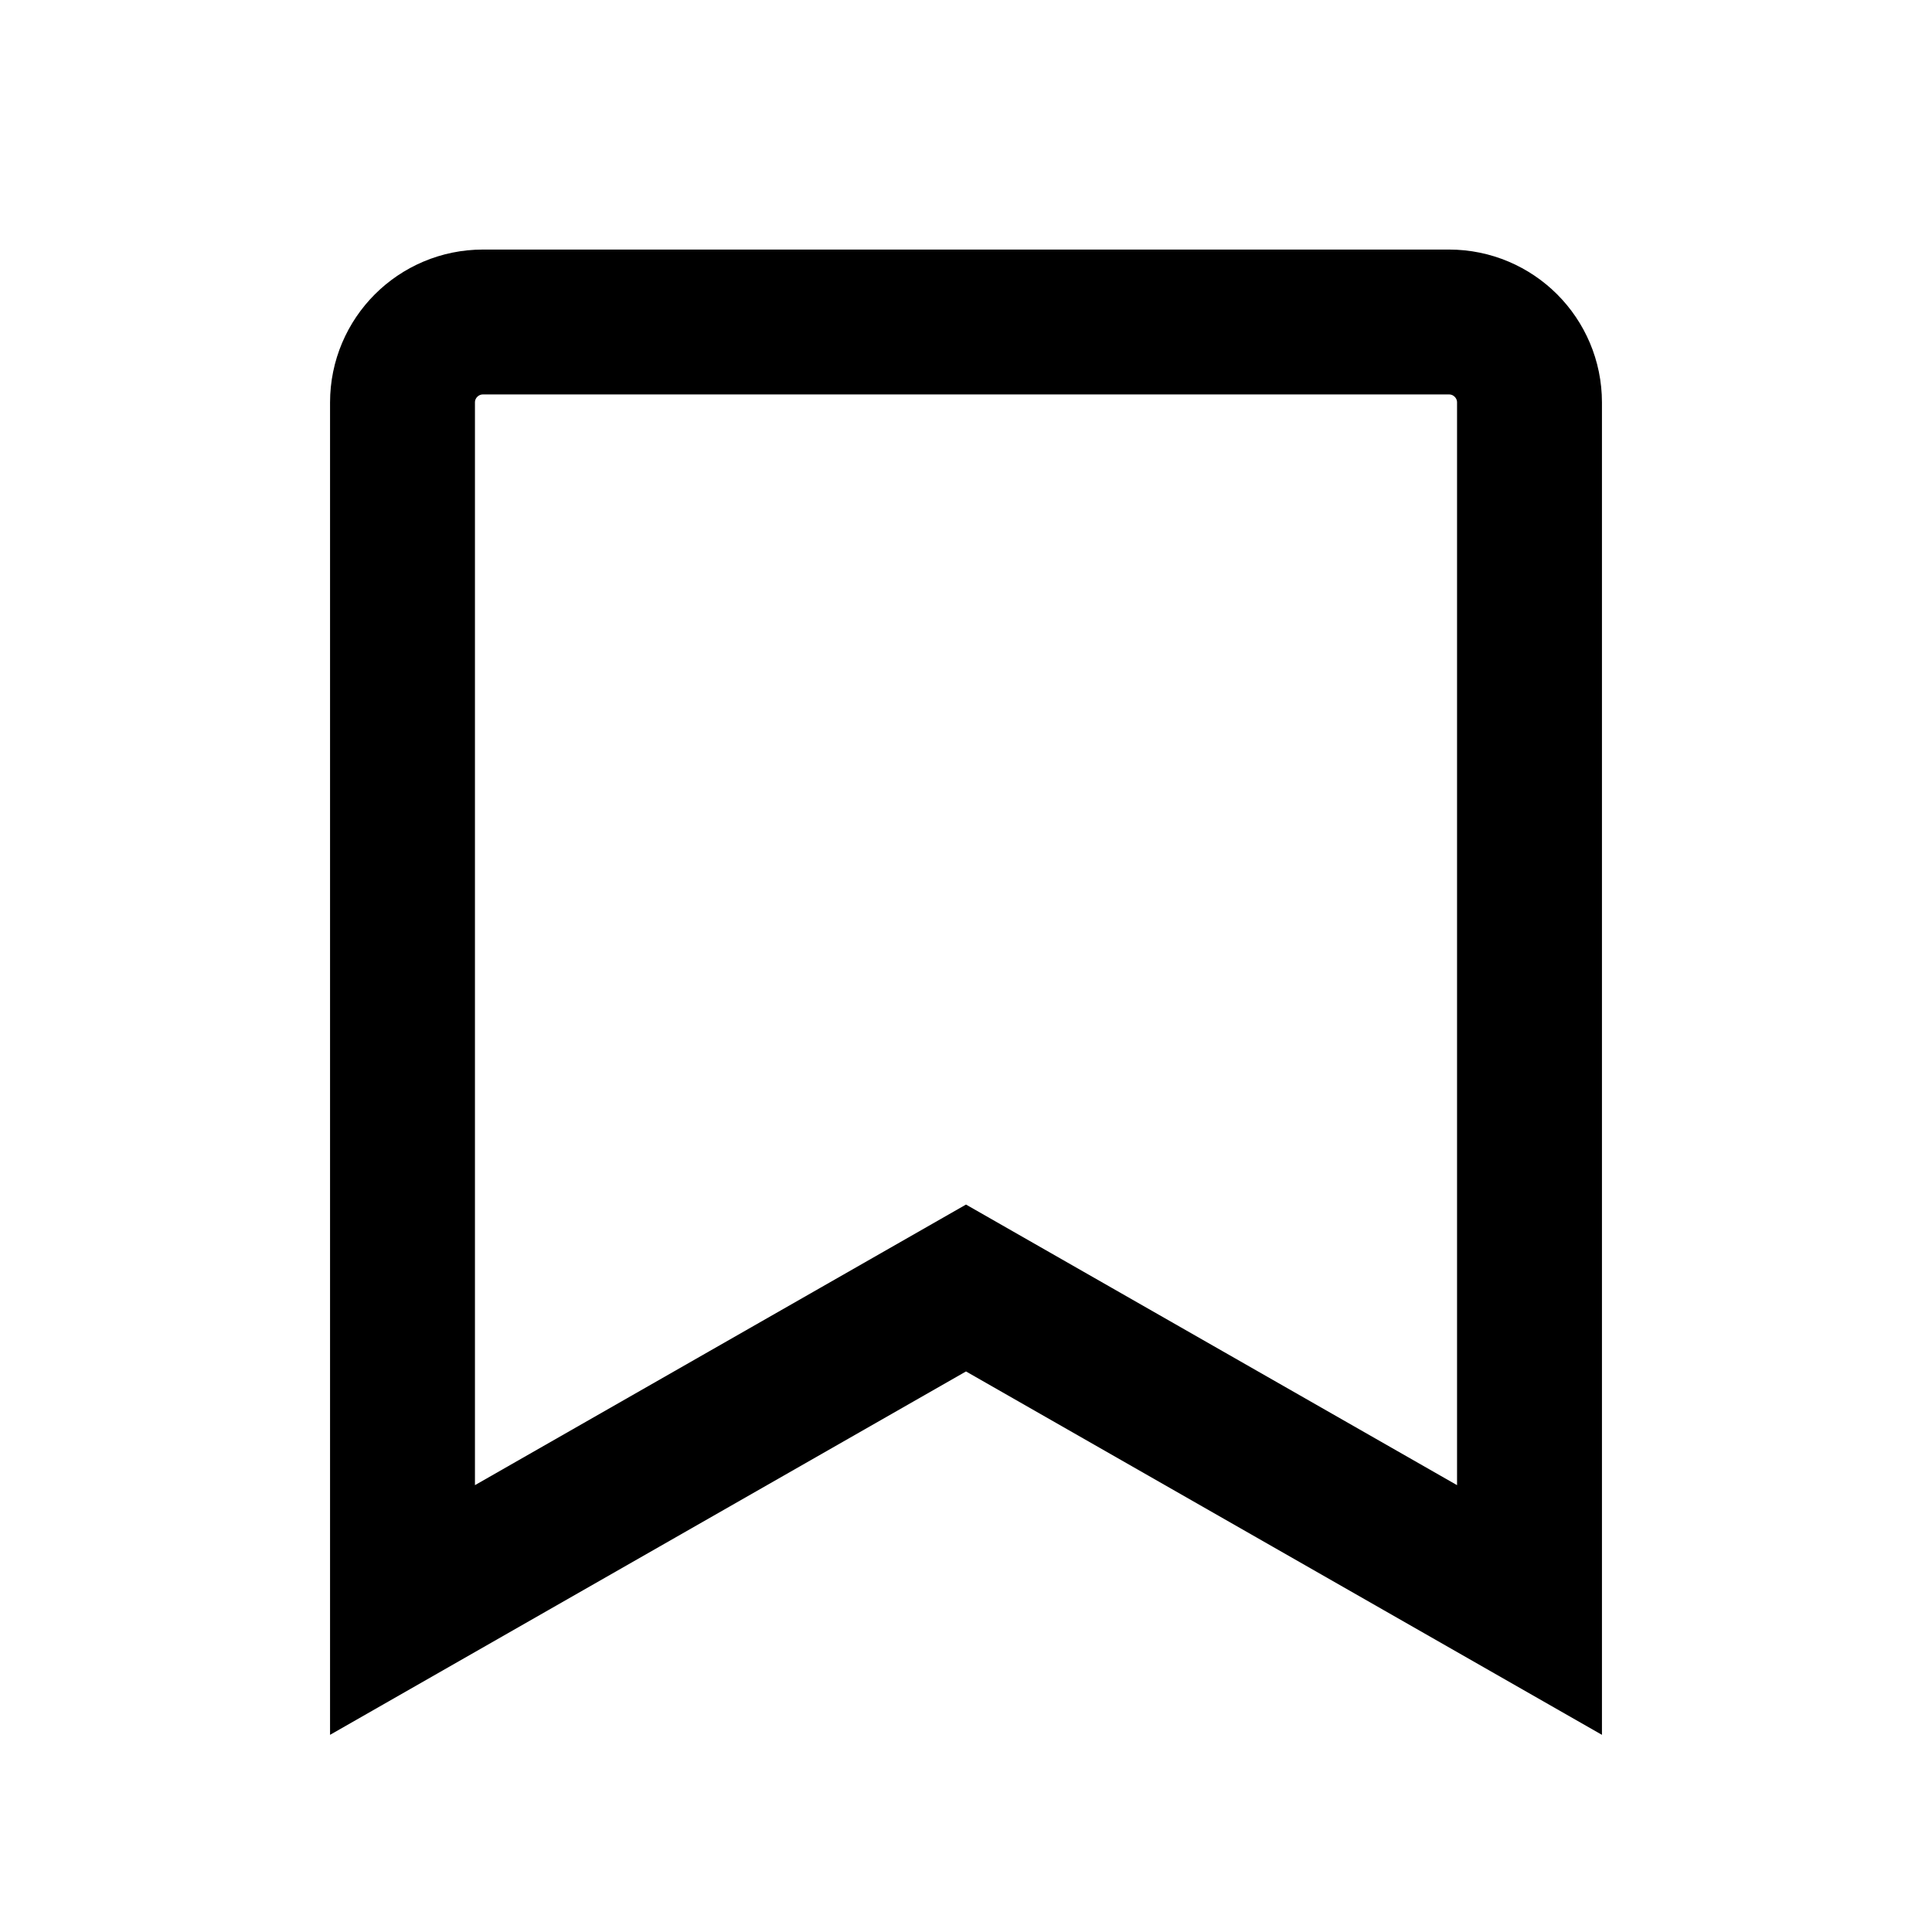
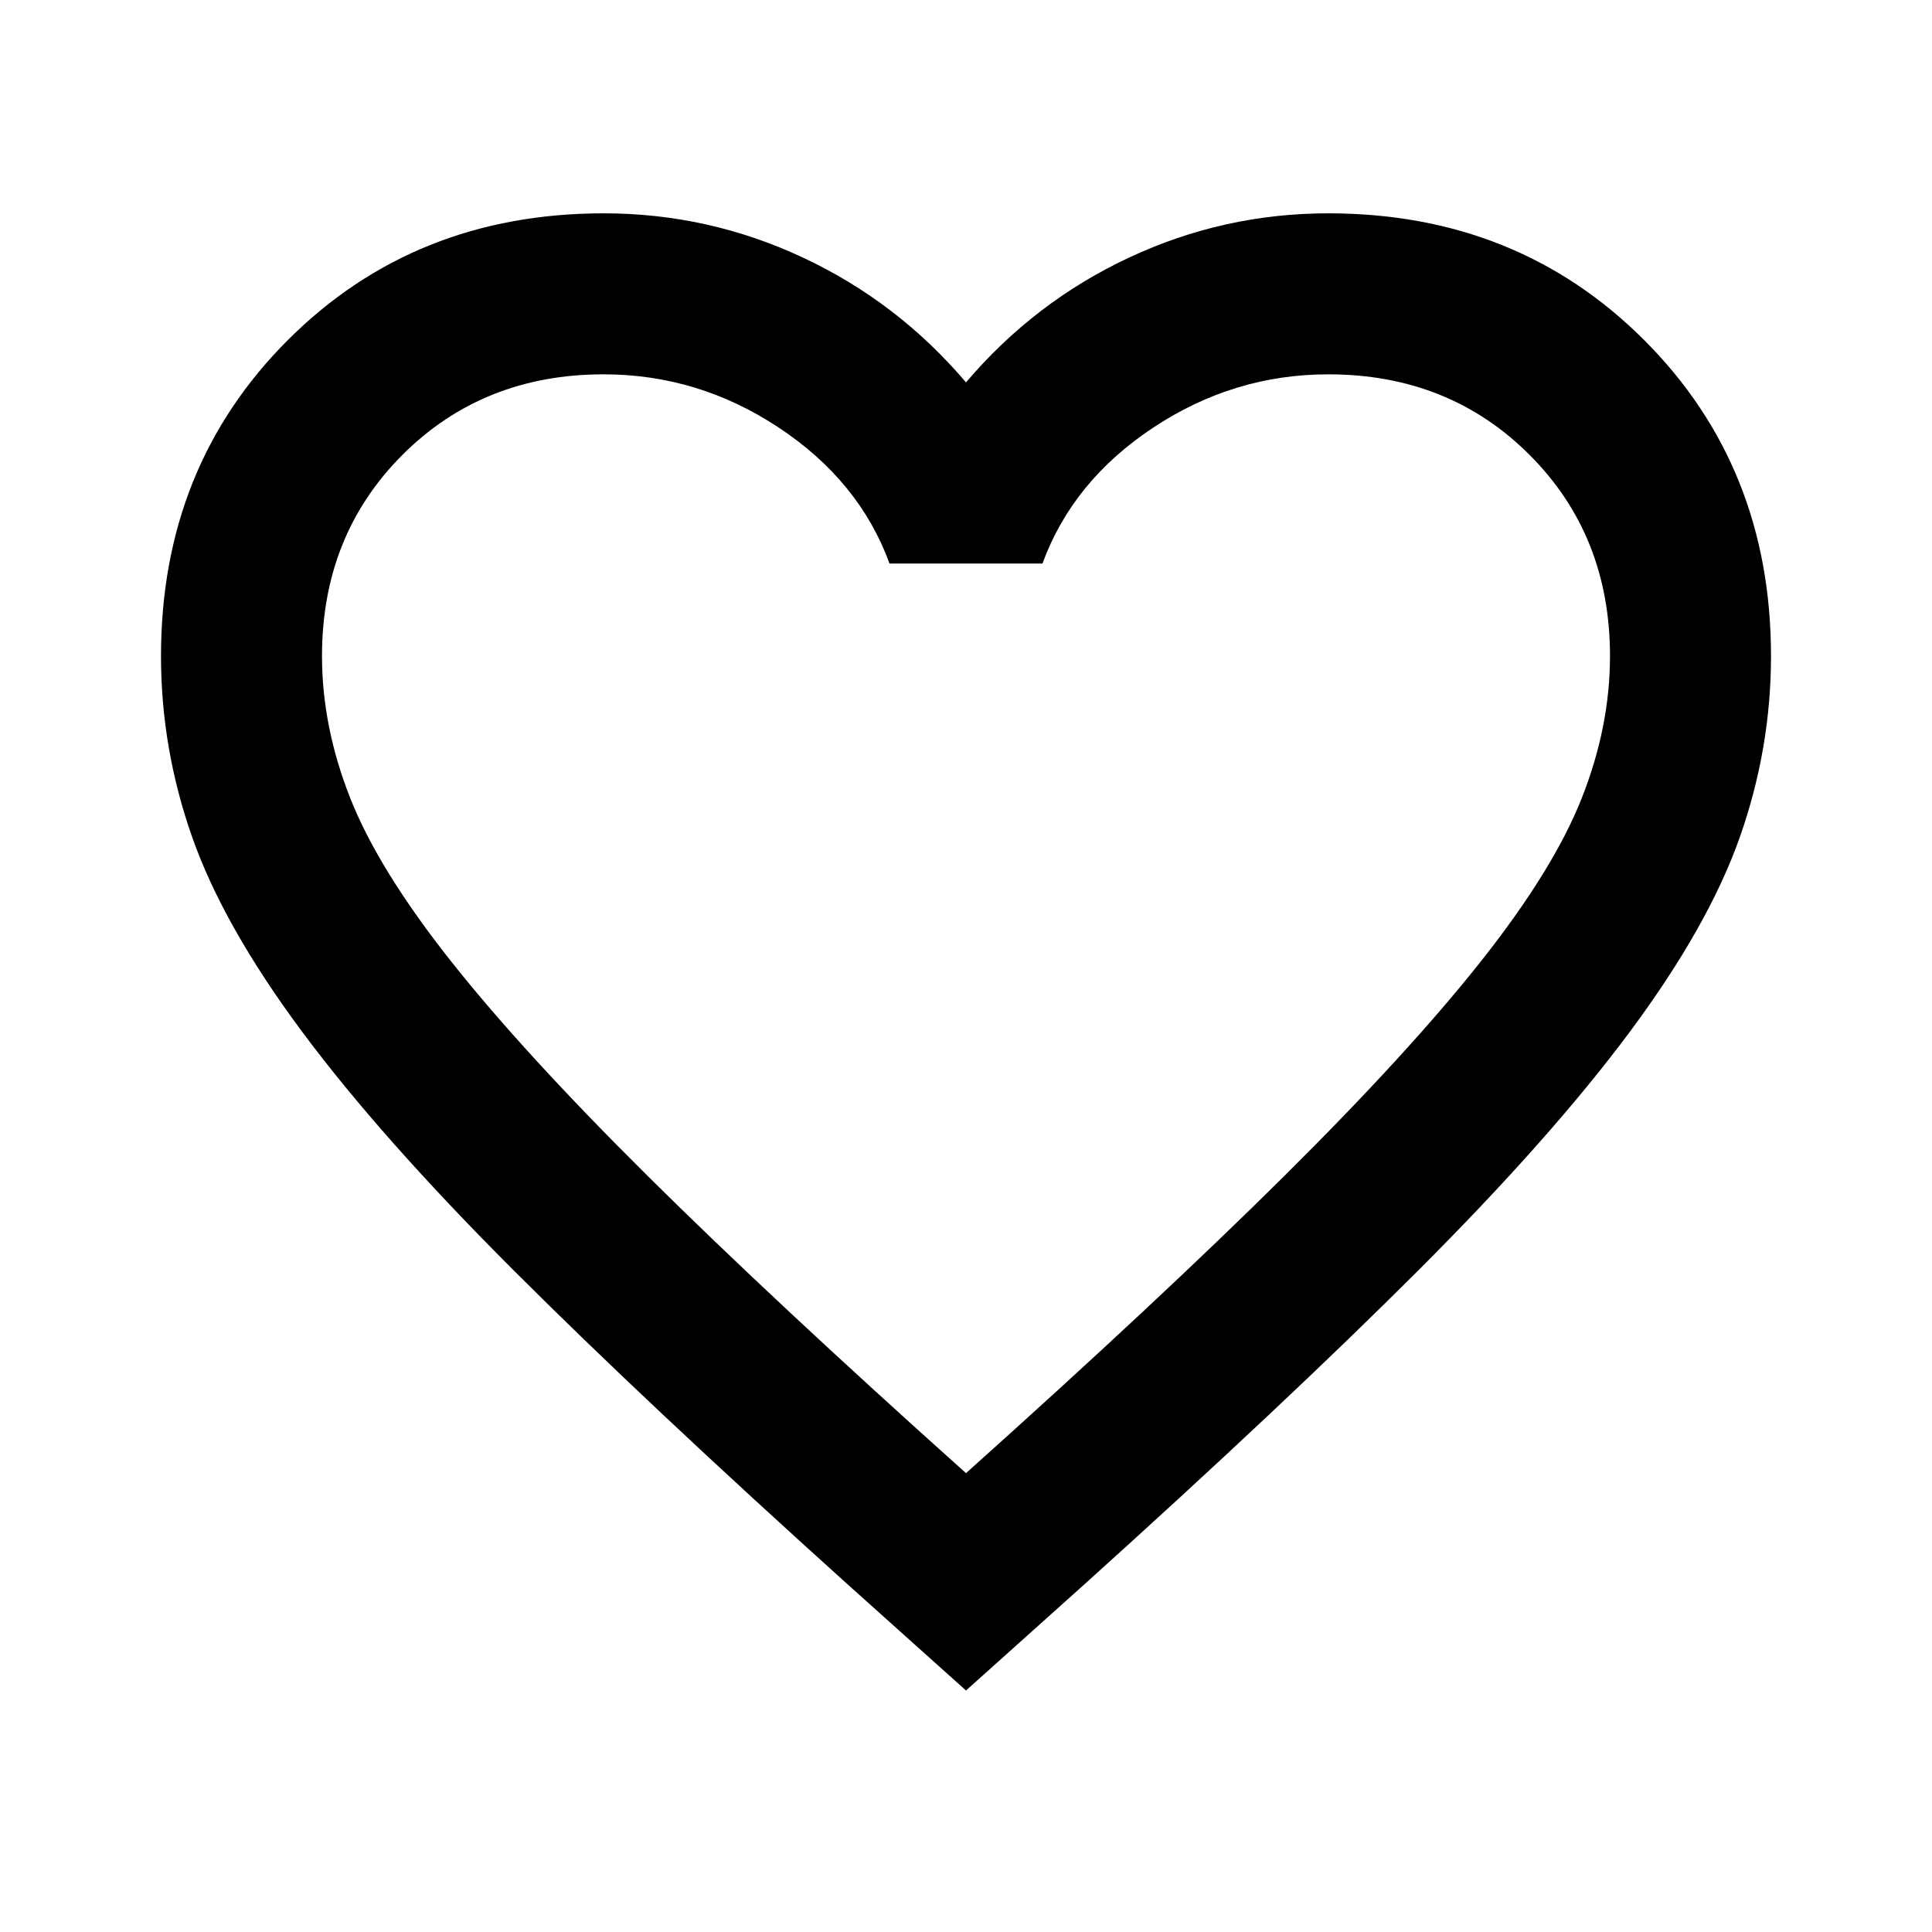
- <svg xmlns="http://www.w3.org/2000/svg" viewBox="0 0 24 24" fill="none" stroke="currentColor" stroke-width="1.8" aria-hidden="true">
-   <path d="M6 4h12a1 1 0 0 1 1 1v15l-7-4-7 4V5a1 1 0 0 1 1-1Z" />
+ <svg xmlns="http://www.w3.org/2000/svg" height="24px" viewBox="0 -960 960 960" width="24px" fill="currentColor">
+   <path d="m480-120-58-52q-101-91-167-157T150-447.5Q111-500 95.5-544T80-634q0-94 63-157t157-63q52 0 99 22t81 62q34-40 81-62t99-22q94 0 157 63t63 157q0 46-15.5 90T810-447.5Q771-395 705-329T538-172l-58 52Zm0-108q96-86 158-147.5t98-107q36-45.5 50-81t14-70.5q0-60-40-100t-100-40q-47 0-87 26.5T518-680h-76q-15-41-55-67.5T300-774q-60 0-100 40t-40 100q0 35 14 70.5t50 81q36 45.5 98 107T480-228Zm0-273Z" />
</svg>
